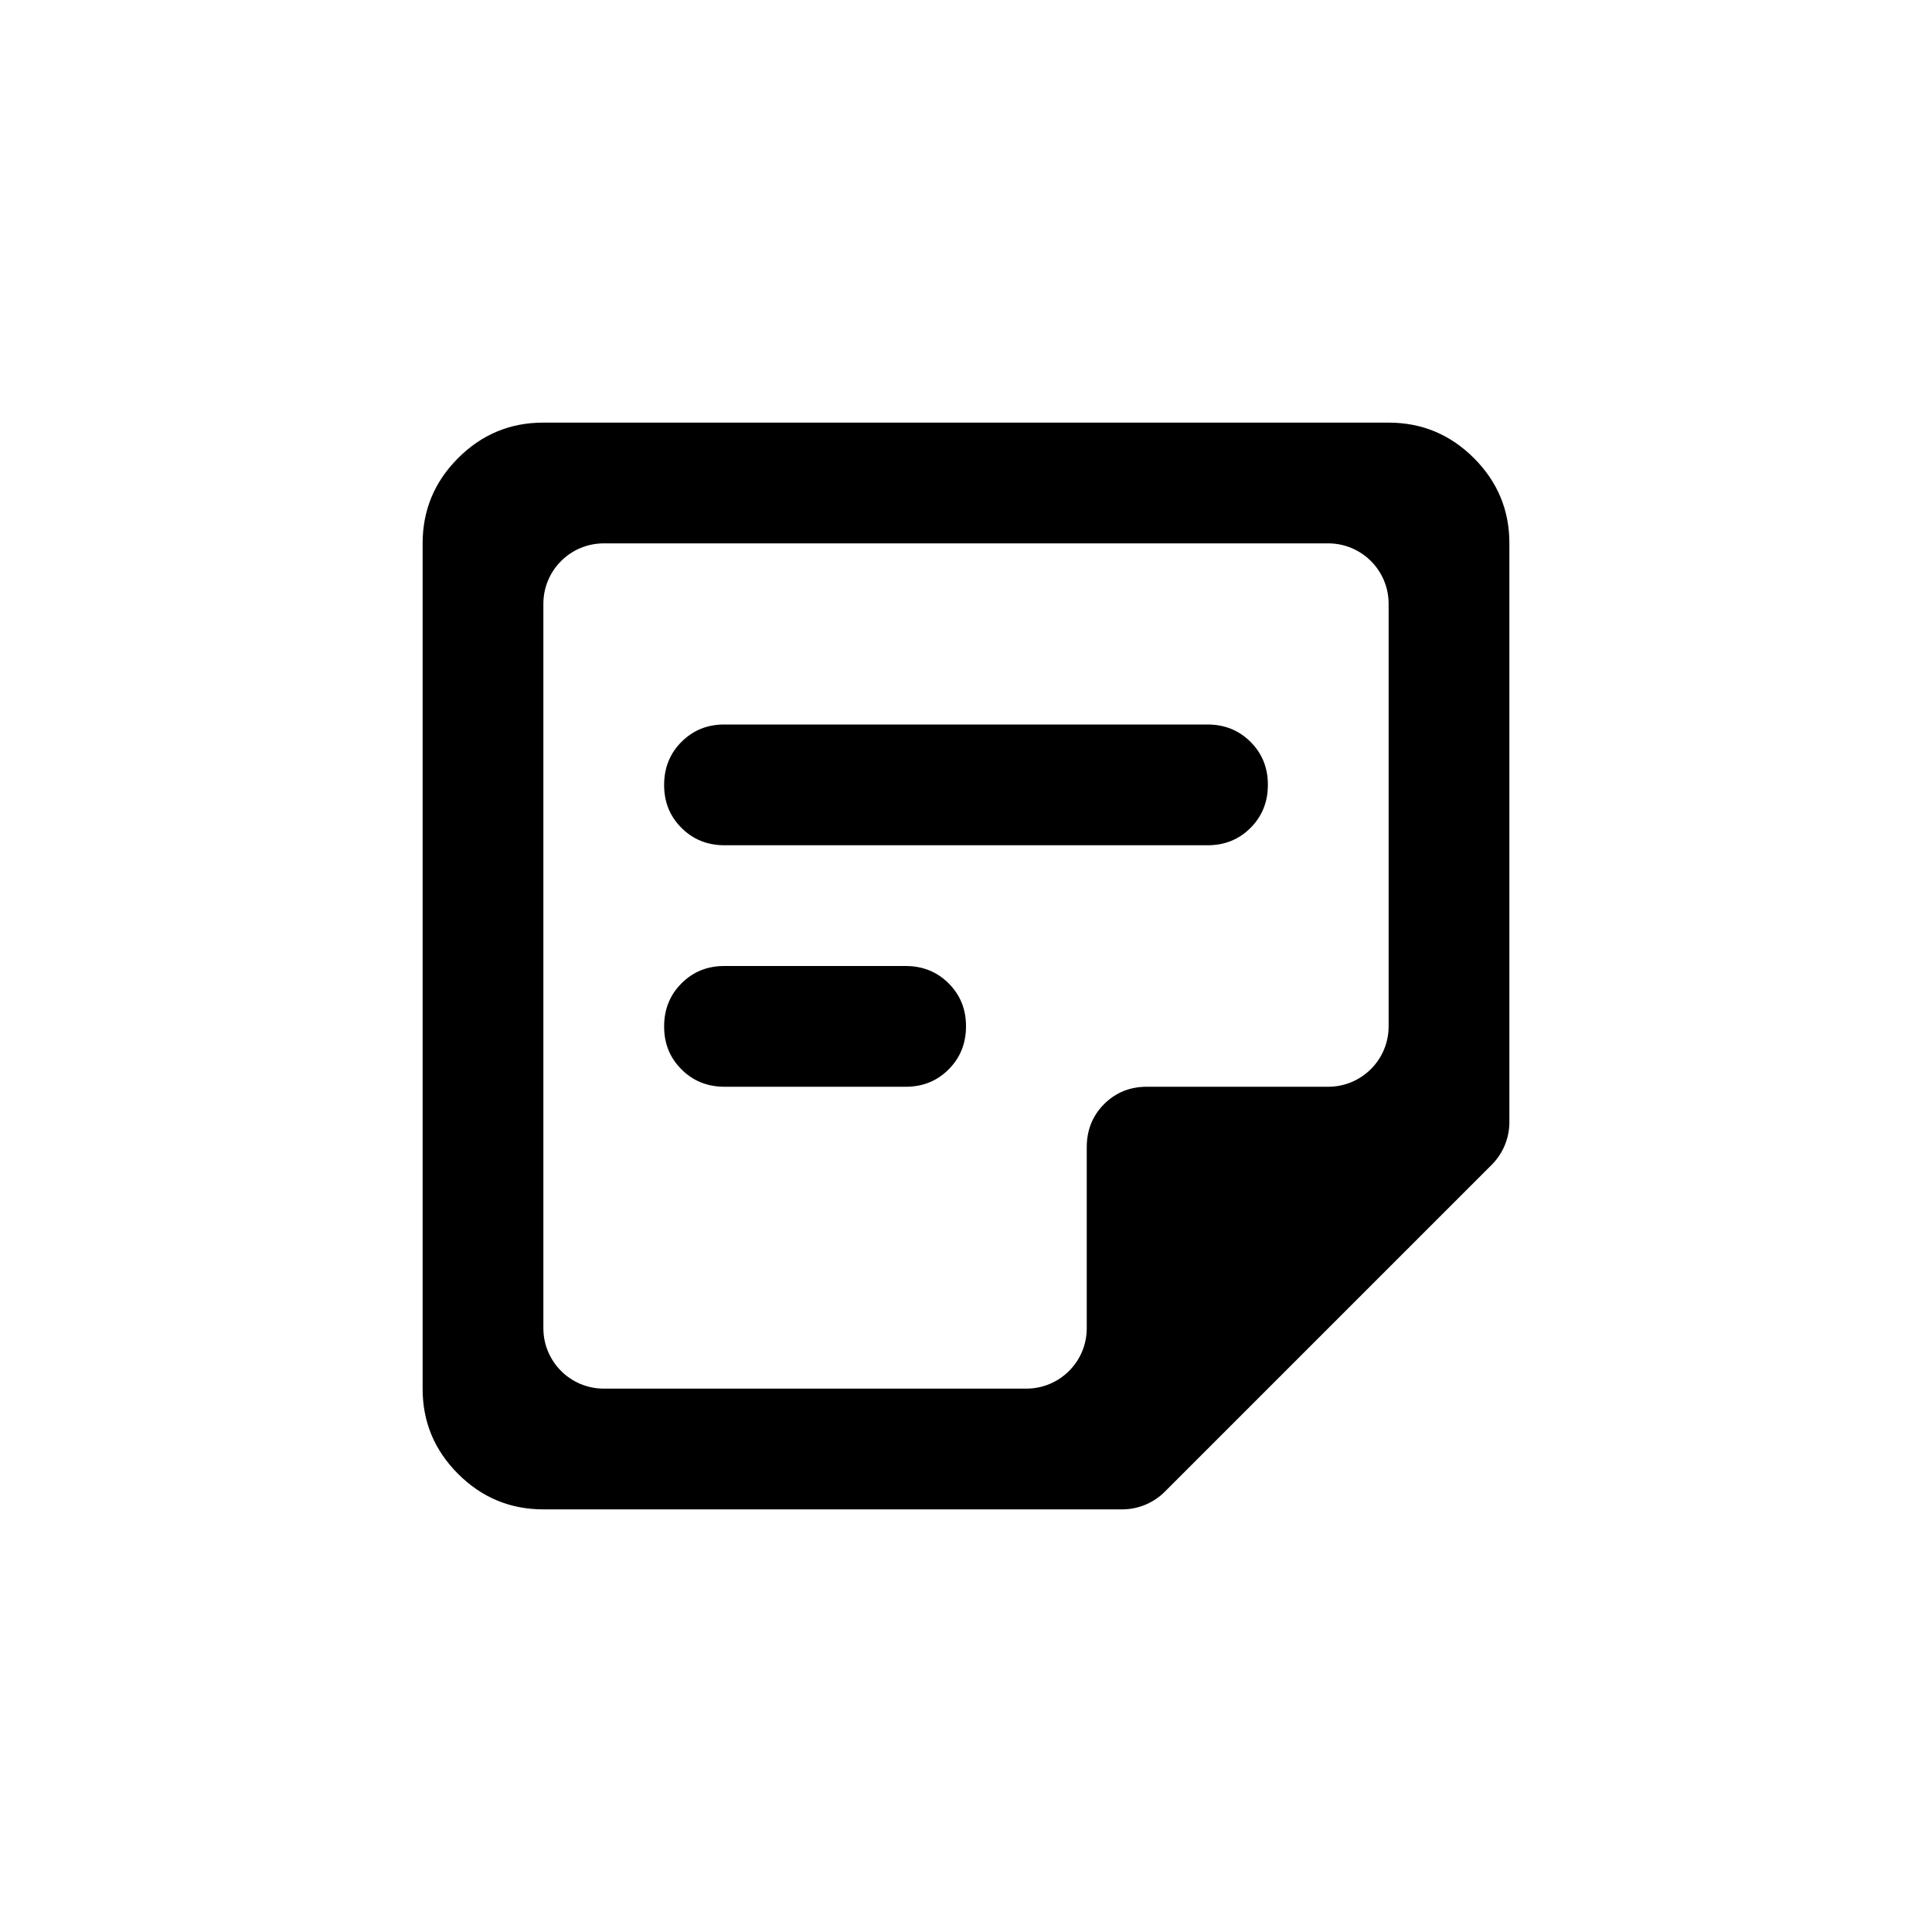
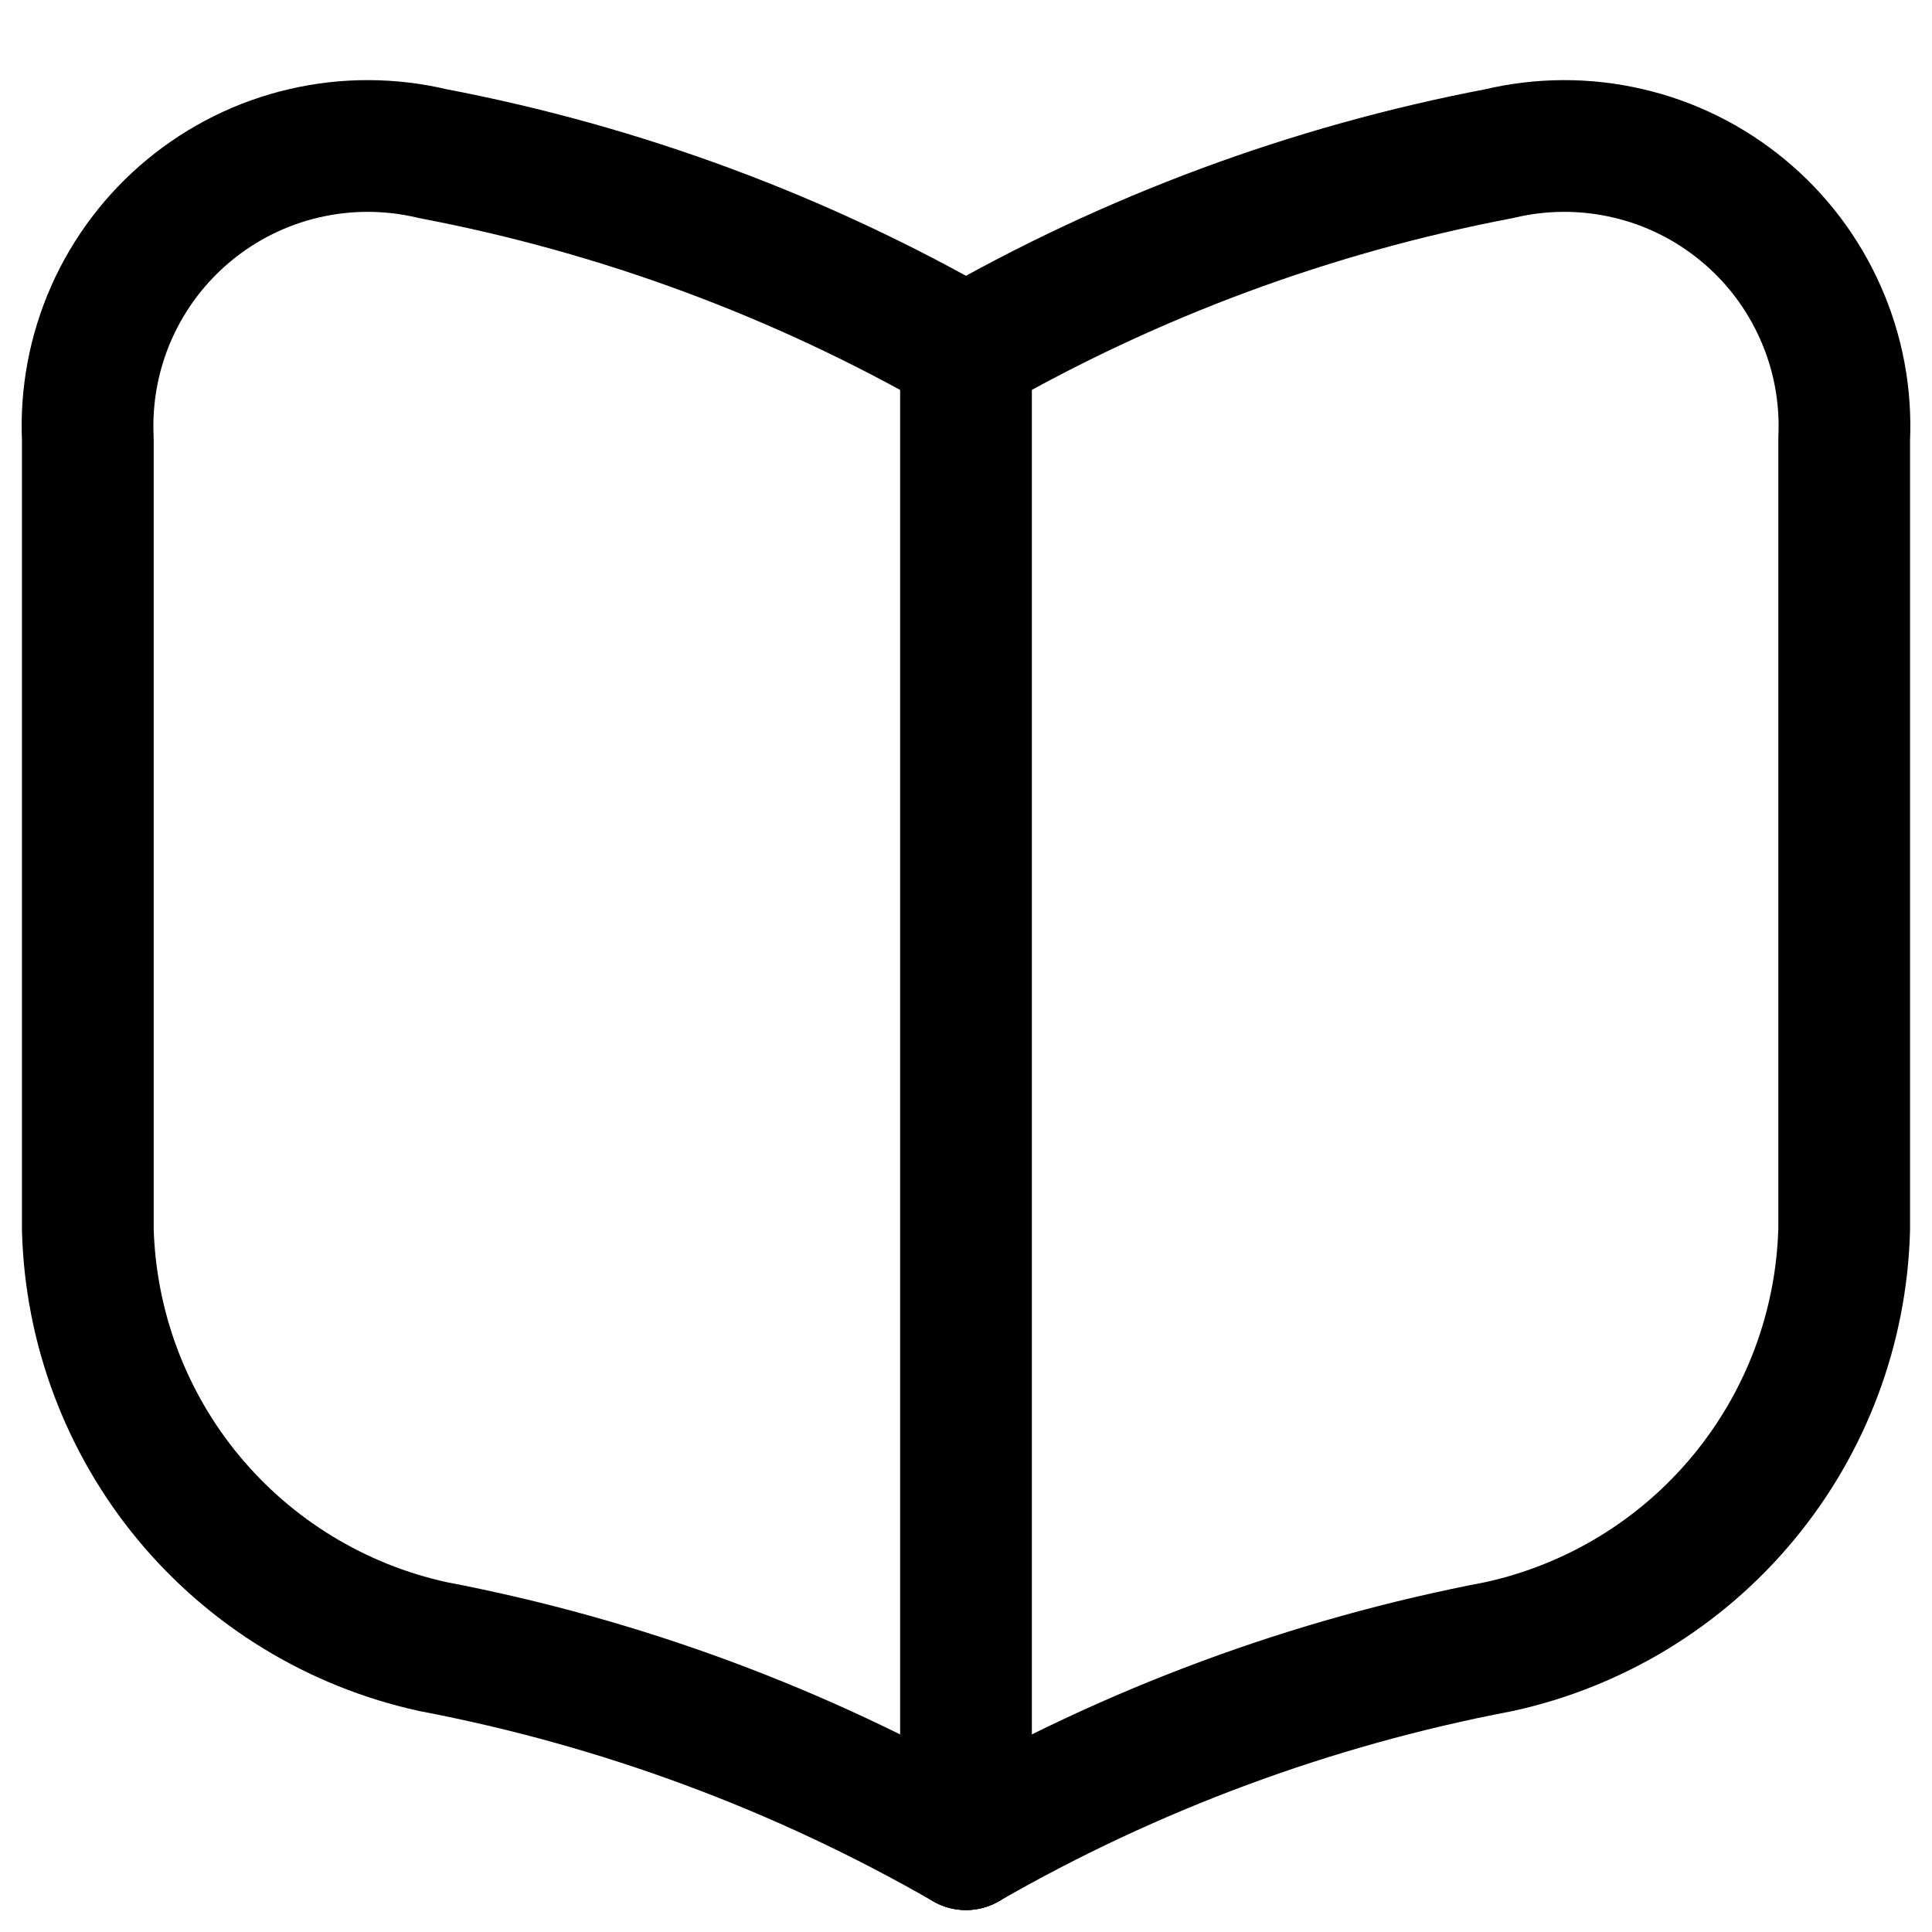
- <svg xmlns="http://www.w3.org/2000/svg" width="32" height="32" viewBox="0 0 32 32">
-   <path d="M9 22C9 22.552 9.448 23 10 23H17C17.552 23 18 22.552 18 22V19C18 18.717 18.096 18.479 18.288 18.287C18.48 18.095 18.717 17.999 19 18H22C22.552 18 23 17.552 23 17V10C23 9.448 22.552 9 22 9H10C9.448 9 9 9.448 9 10V22ZM9 25C8.45 25 7.979 24.804 7.587 24.412C7.195 24.02 6.999 23.549 7 23V9C7 8.45 7.196 7.979 7.588 7.587C7.98 7.195 8.451 6.999 9 7H23C23.55 7 24.021 7.196 24.413 7.588C24.805 7.98 25.001 8.451 25 9V18.586C25 18.851 24.895 19.105 24.707 19.293L19.293 24.707C19.105 24.895 18.851 25 18.586 25H9ZM12 18C11.717 18 11.479 17.904 11.287 17.712C11.095 17.52 10.999 17.283 11 17C11 16.717 11.096 16.479 11.288 16.287C11.48 16.095 11.717 15.999 12 16H15C15.283 16 15.521 16.096 15.713 16.288C15.905 16.48 16.001 16.717 16 17C16 17.283 15.904 17.521 15.712 17.713C15.52 17.905 15.283 18.001 15 18H12ZM12 14C11.717 14 11.479 13.904 11.287 13.712C11.095 13.52 10.999 13.283 11 13C11 12.717 11.096 12.479 11.288 12.287C11.48 12.095 11.717 11.999 12 12H20C20.283 12 20.521 12.096 20.713 12.288C20.905 12.48 21.001 12.717 21 13C21 13.283 20.904 13.521 20.712 13.713C20.52 13.905 20.283 14.001 20 14H12Z" fill="currentColor" />
+ <svg xmlns="http://www.w3.org/2000/svg" width="800px" height="800px" viewBox="0 0 22 22" fill="none">
+   <path d="M11 4C12.884 2.917 14.935 2.157 17.07 1.75C17.551 1.635 18.052 1.633 18.534 1.745C19.016 1.856 19.465 2.079 19.846 2.394C20.228 2.709 20.53 3.109 20.73 3.561C20.931 4.013 21.023 4.506 21 5V14C20.97 15.117 20.567 16.192 19.854 17.053C19.142 17.914 18.162 18.511 17.07 18.75C14.935 19.157 12.884 19.917 11 21" stroke="#000000" stroke-width="1.5" stroke-linecap="round" stroke-linejoin="round" />
+   <path d="M10.999 4C9.116 2.917 7.064 2.157 4.93 1.75C4.449 1.635 3.947 1.633 3.465 1.745C2.984 1.856 2.534 2.079 2.153 2.394C1.772 2.709 1.469 3.109 1.269 3.561C1.069 4.013 0.977 4.506 1 5V14C1.03 15.117 1.433 16.192 2.145 17.053C2.858 17.914 3.838 18.511 4.93 18.75C7.064 19.157 9.116 19.917 10.999 21" stroke="#000000" stroke-width="1.5" stroke-linecap="round" stroke-linejoin="round" />
+   <path d="M11 21V4" stroke="#000000" stroke-width="1.5" stroke-linecap="round" stroke-linejoin="round" />
</svg>
